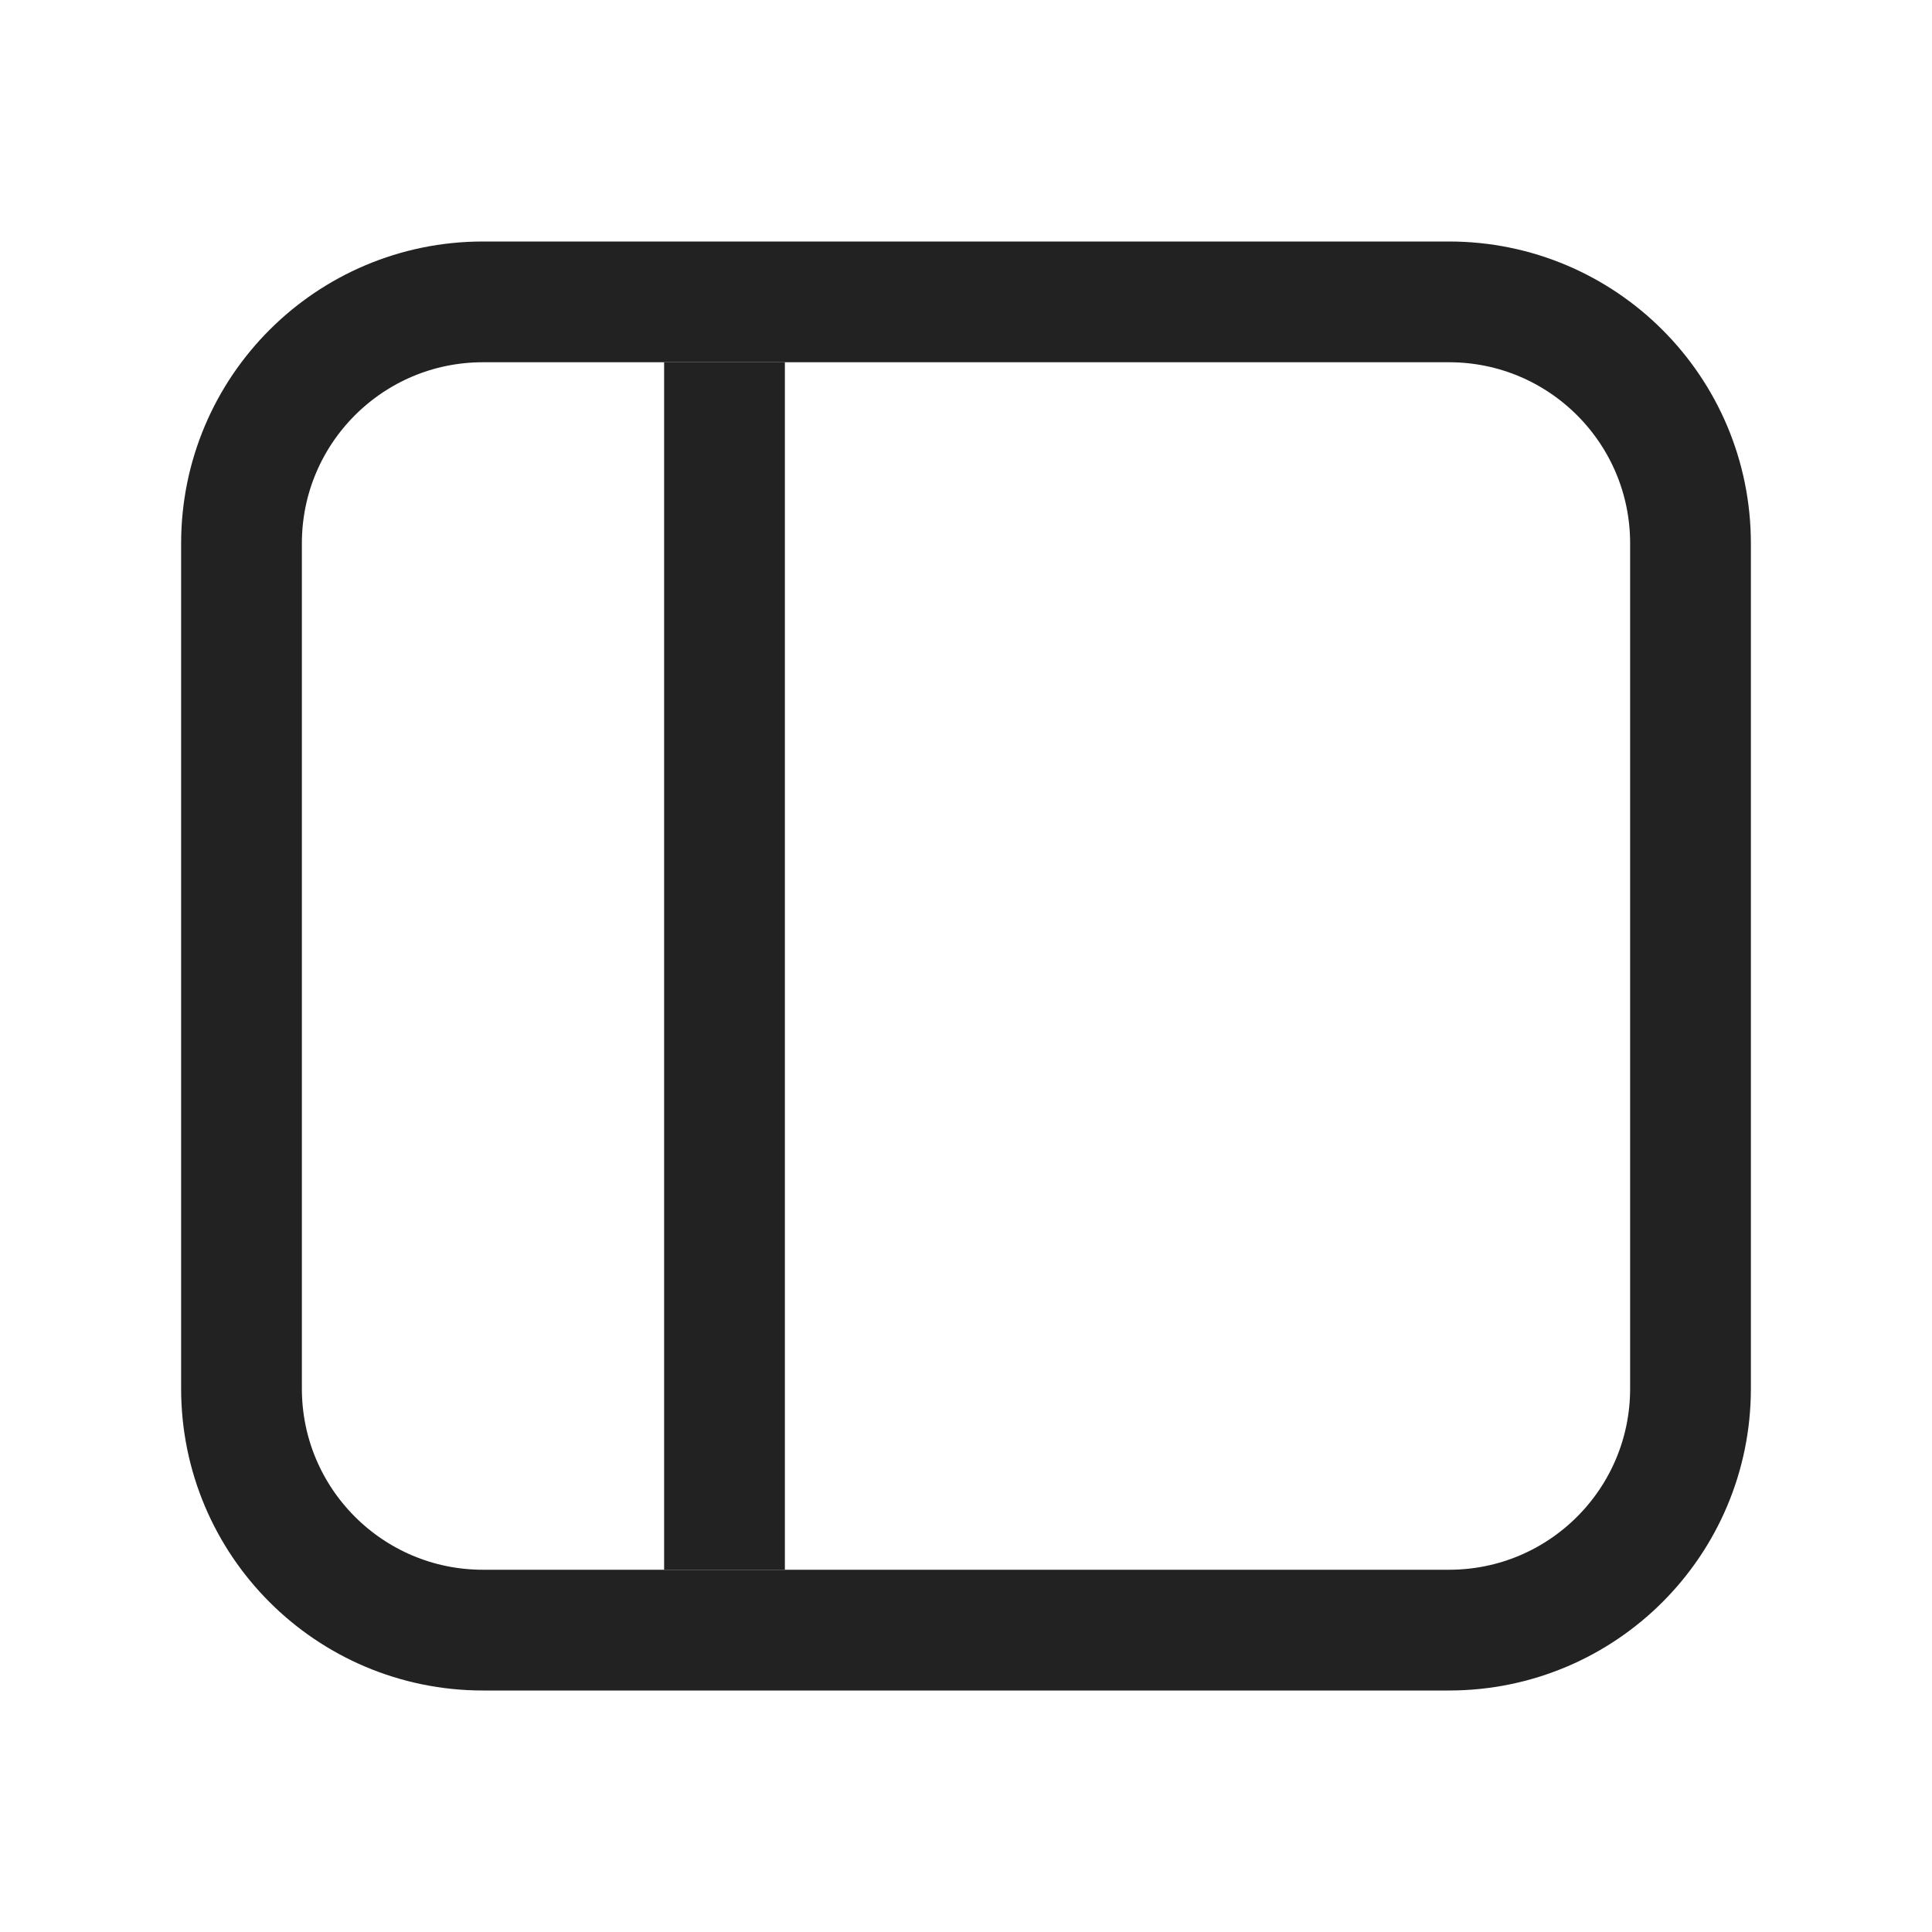
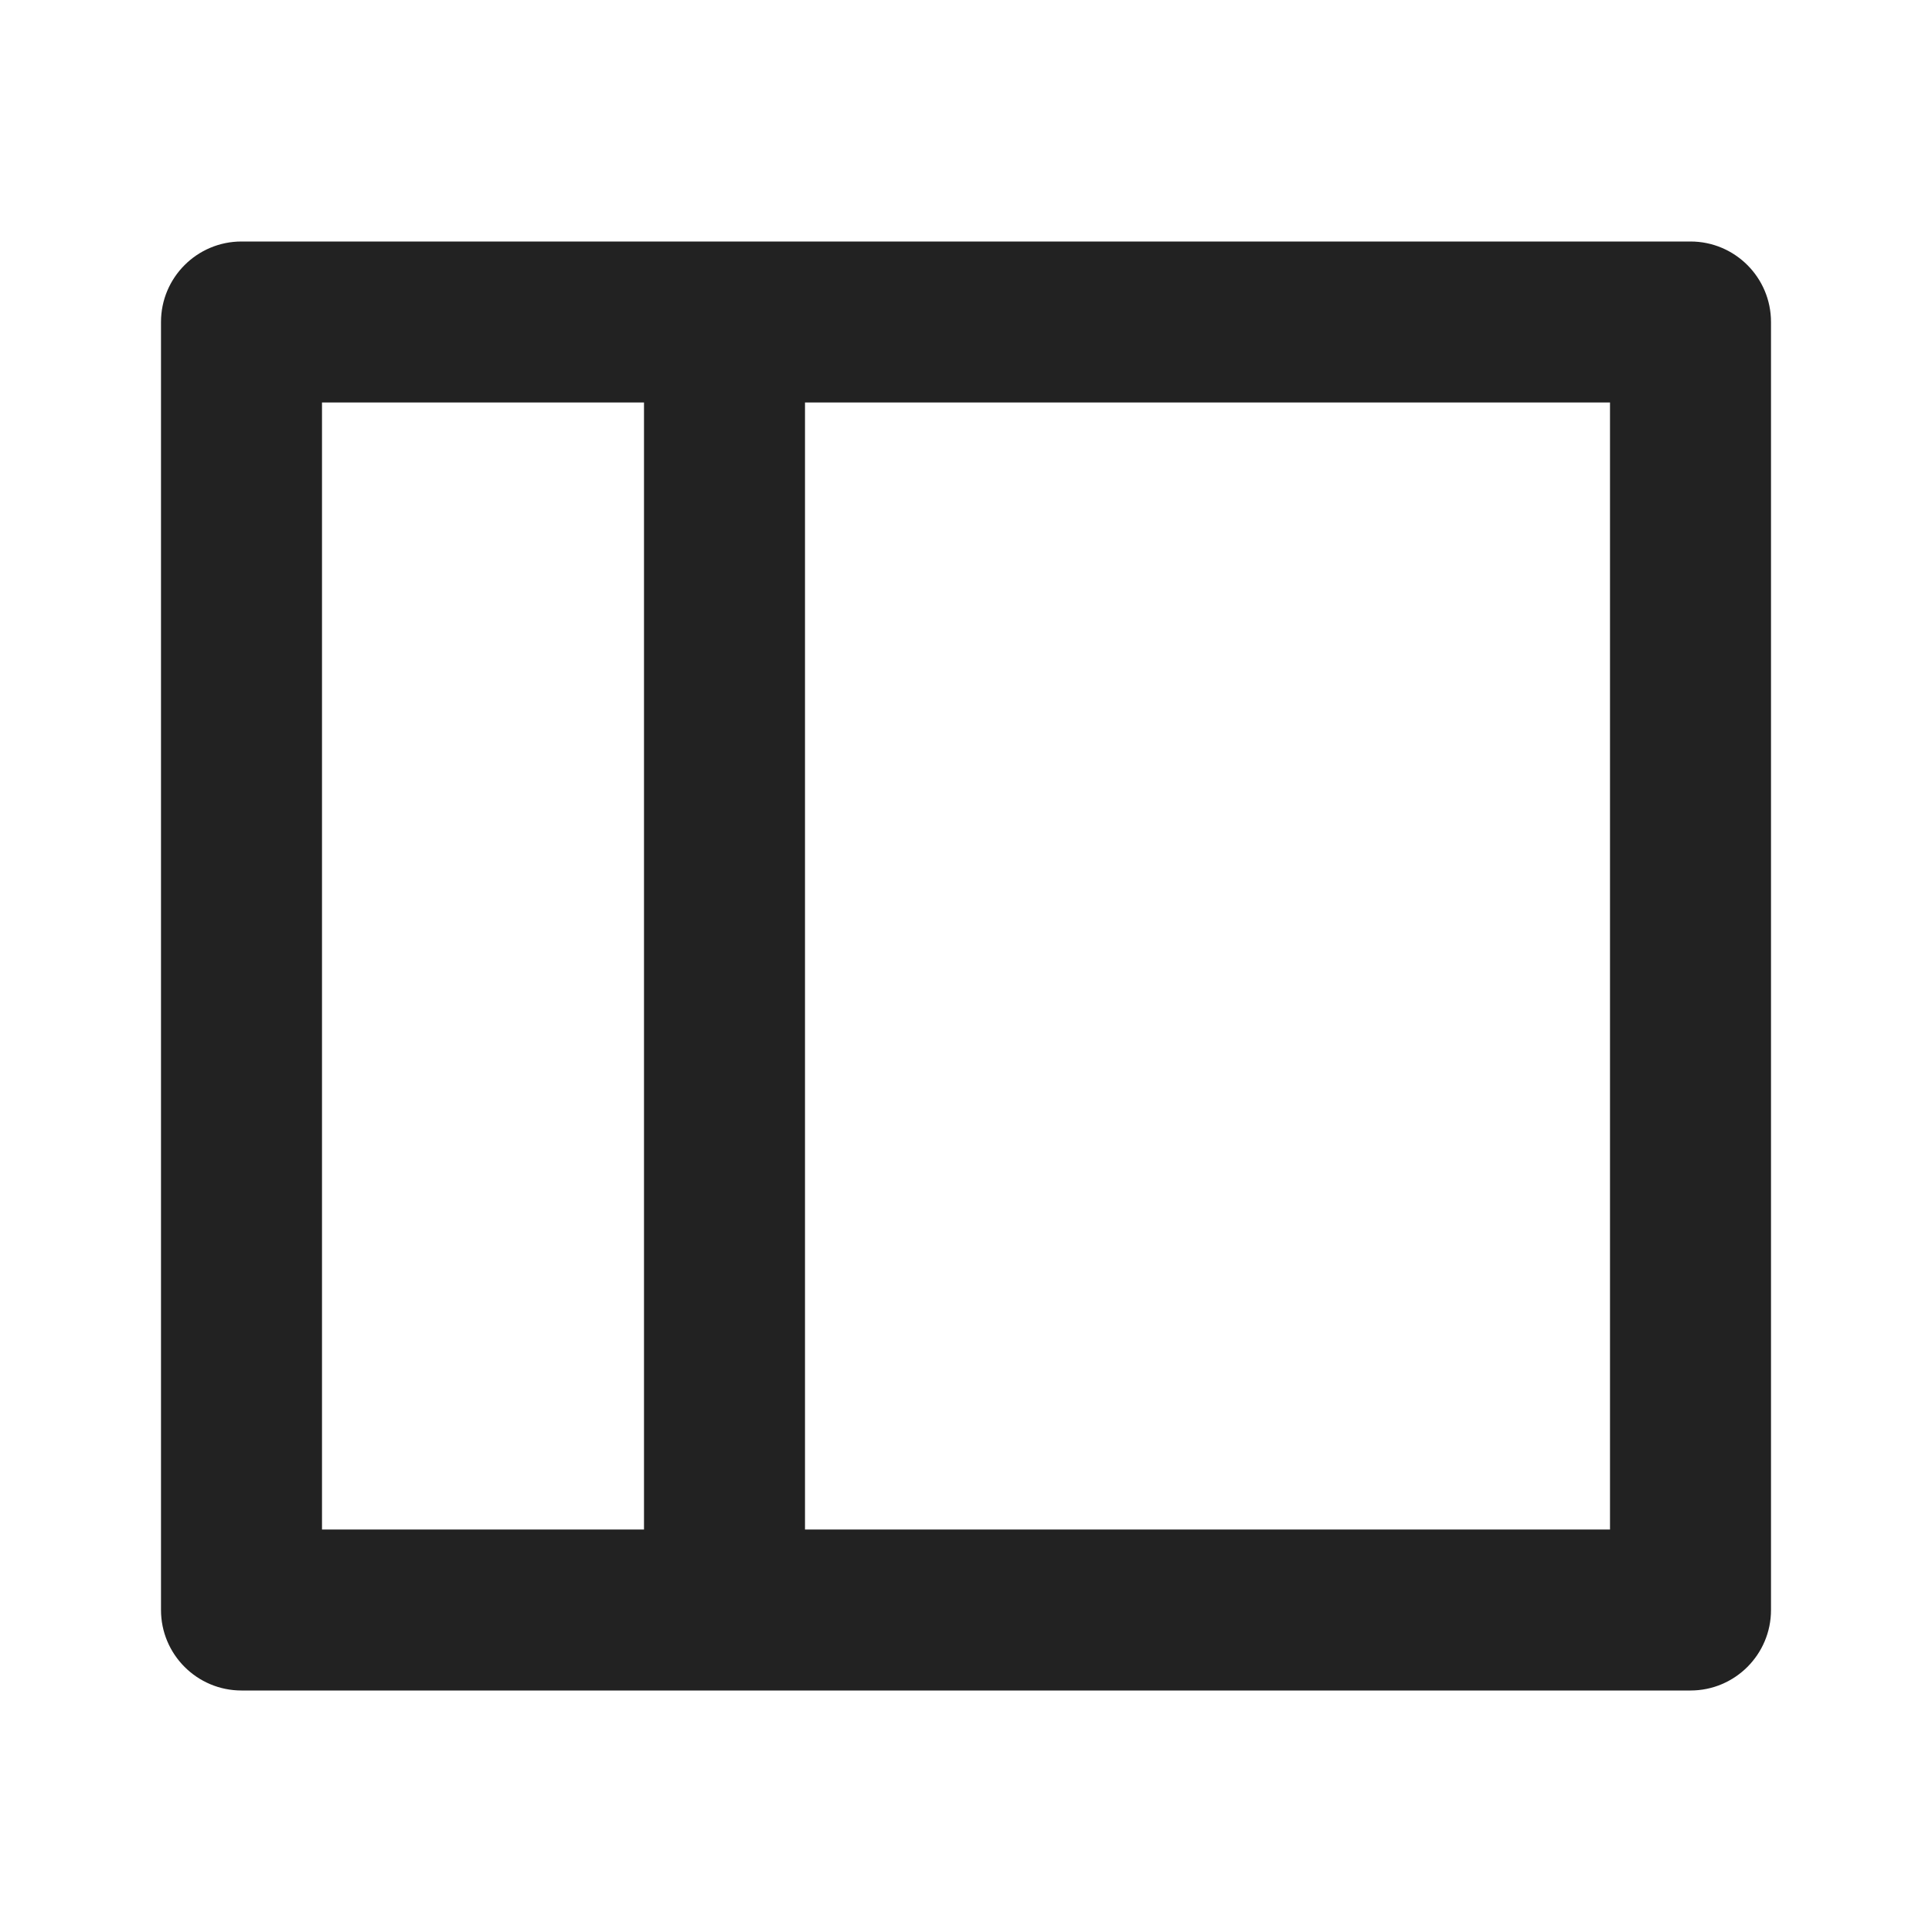
- <svg xmlns="http://www.w3.org/2000/svg" width="16" height="16" viewBox="0 0 16 16" fill="none">
-   <path d="M2 11.5V4.5C2 3.395 2.895 2.5 4 2.5H12C13.105 2.5 14 3.395 14 4.5V11.5C14 12.605 13.105 13.5 12 13.5H4C2.895 13.5 2 12.605 2 11.5Z" stroke="#222222" />
-   <path d="M6 3V13" stroke="#222222" />
+ <svg xmlns="http://www.w3.org/2000/svg" viewBox="0 0 24 24" fill="rgba(34,34,34,1)">
+   <path d="M3 3H21C21.552 3 22 3.448 22 4V20C22 20.552 21.552 21 21 21H3C2.448 21 2 20.552 2 20V4C2 3.448 2.448 3 3 3ZM8 5H4V19H8V5ZM10 5V19H20V5H10Z" />
</svg>
